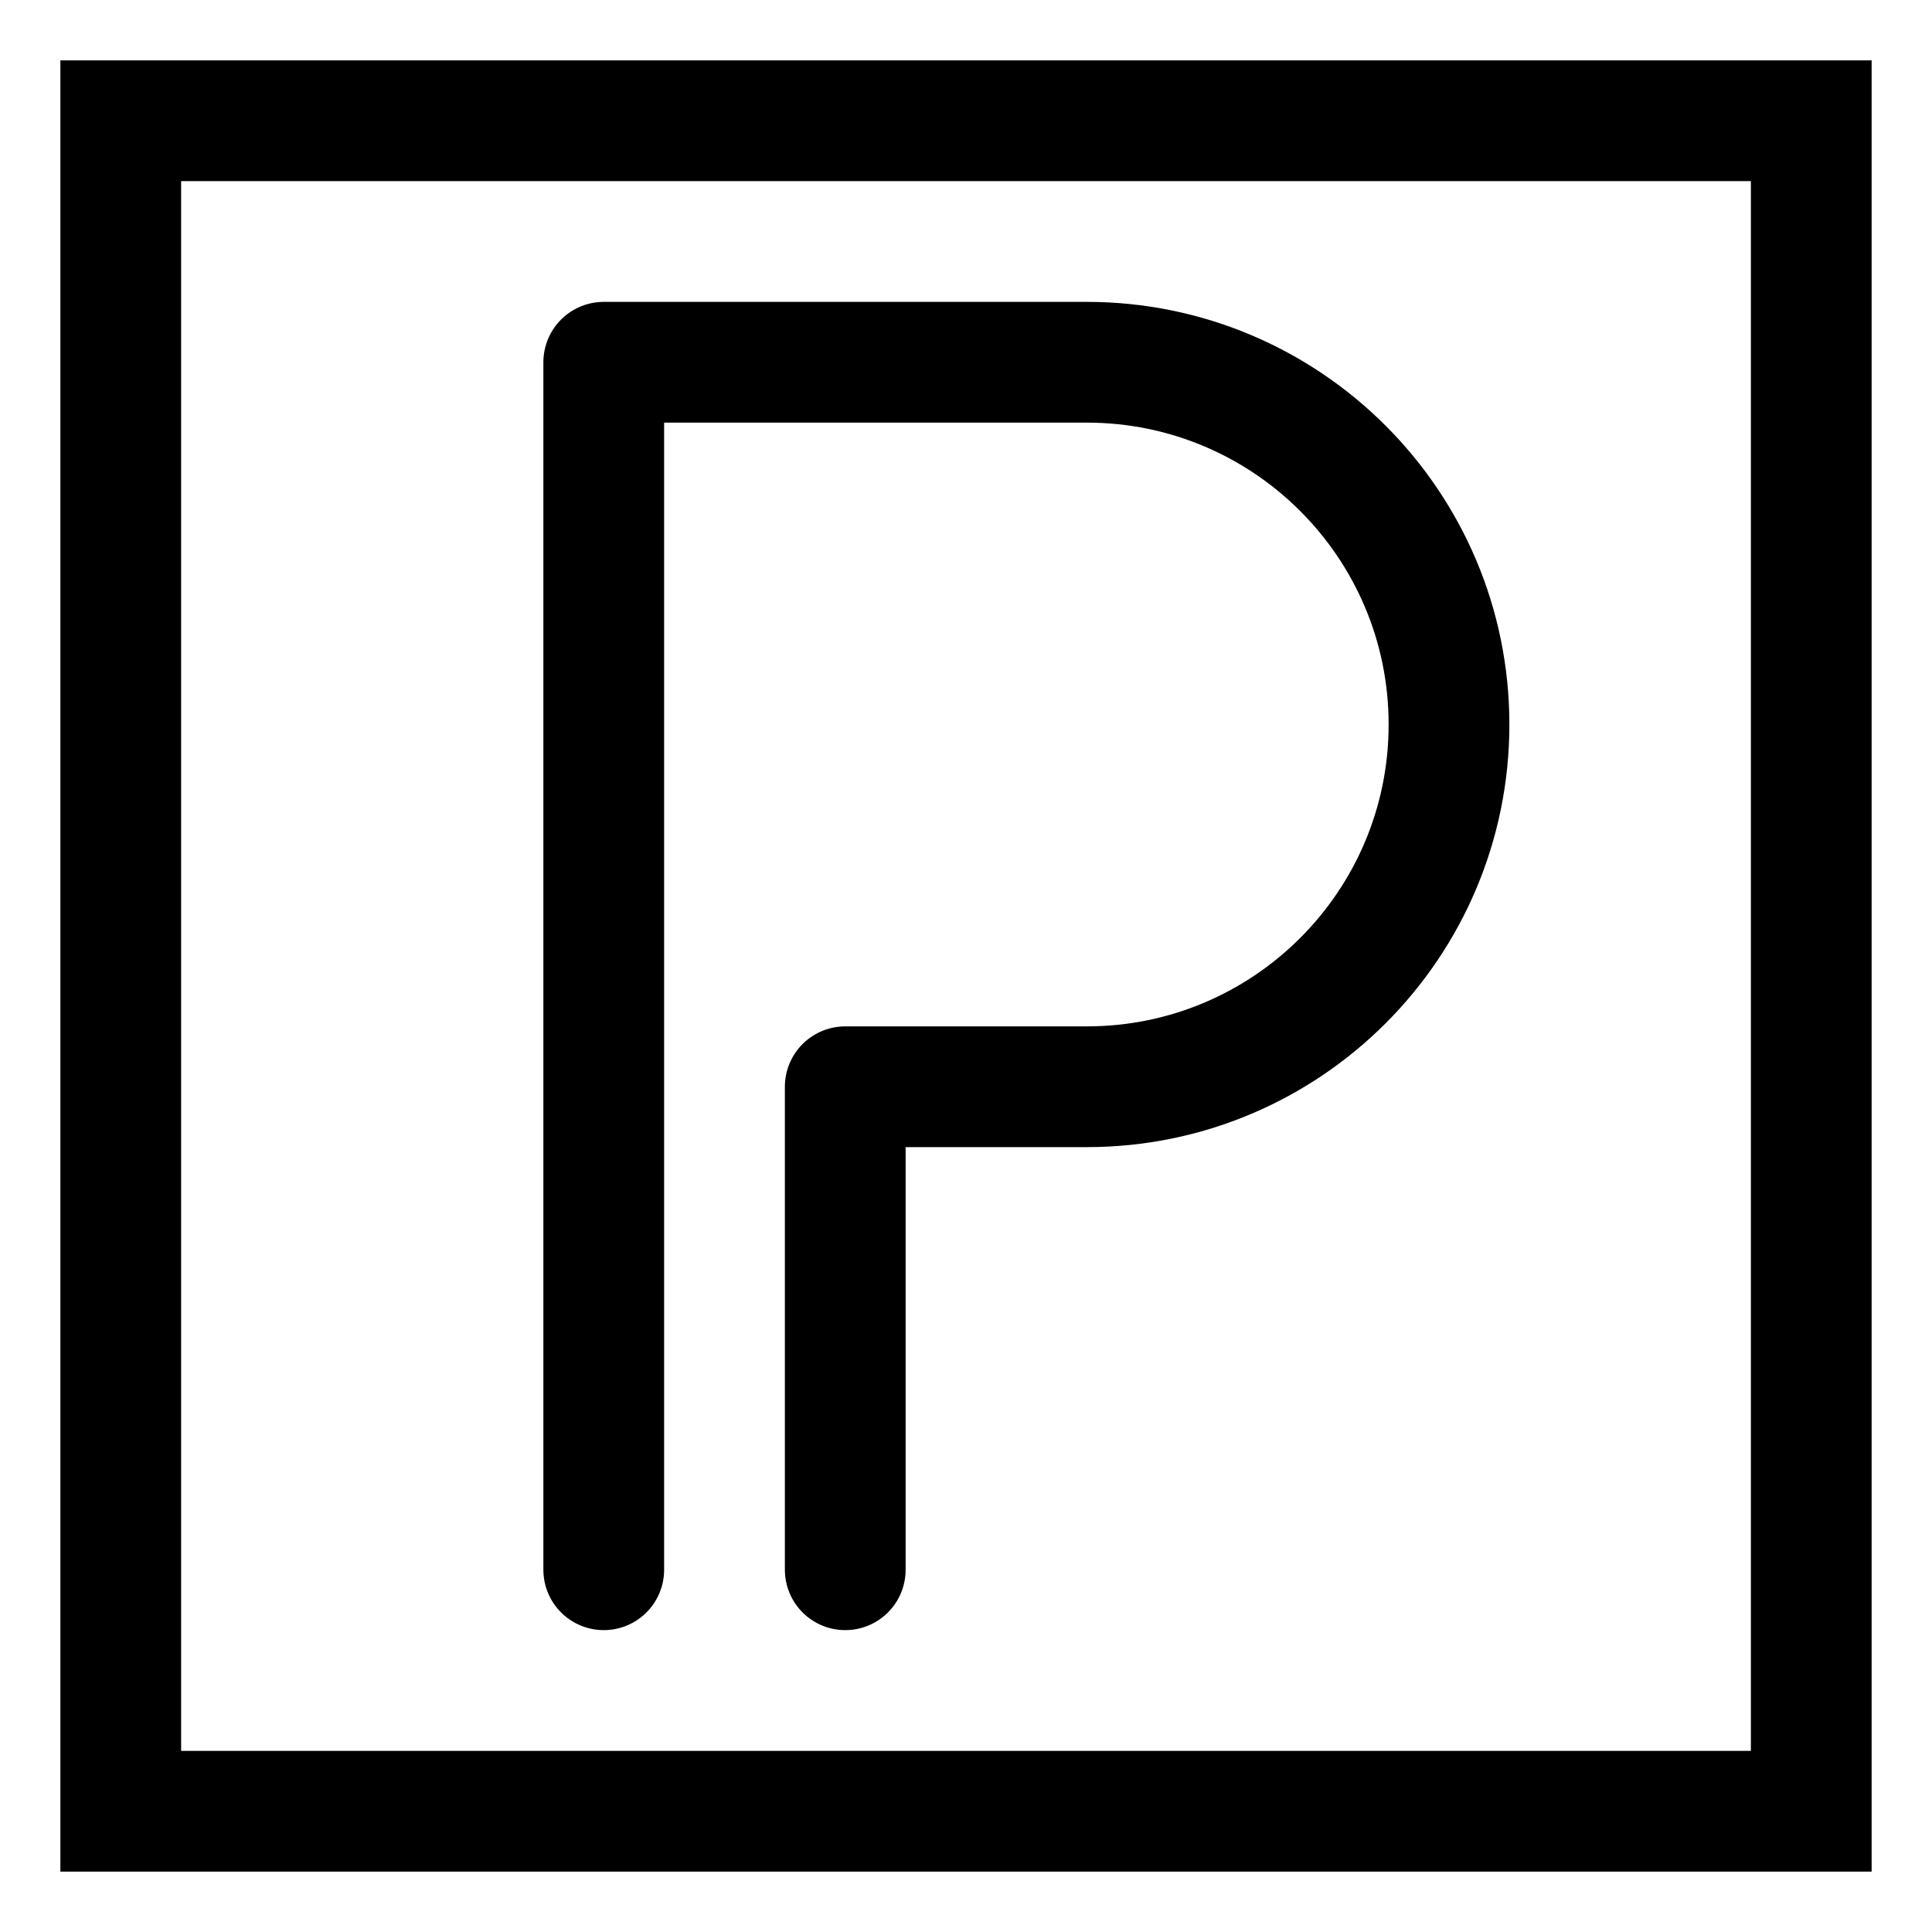
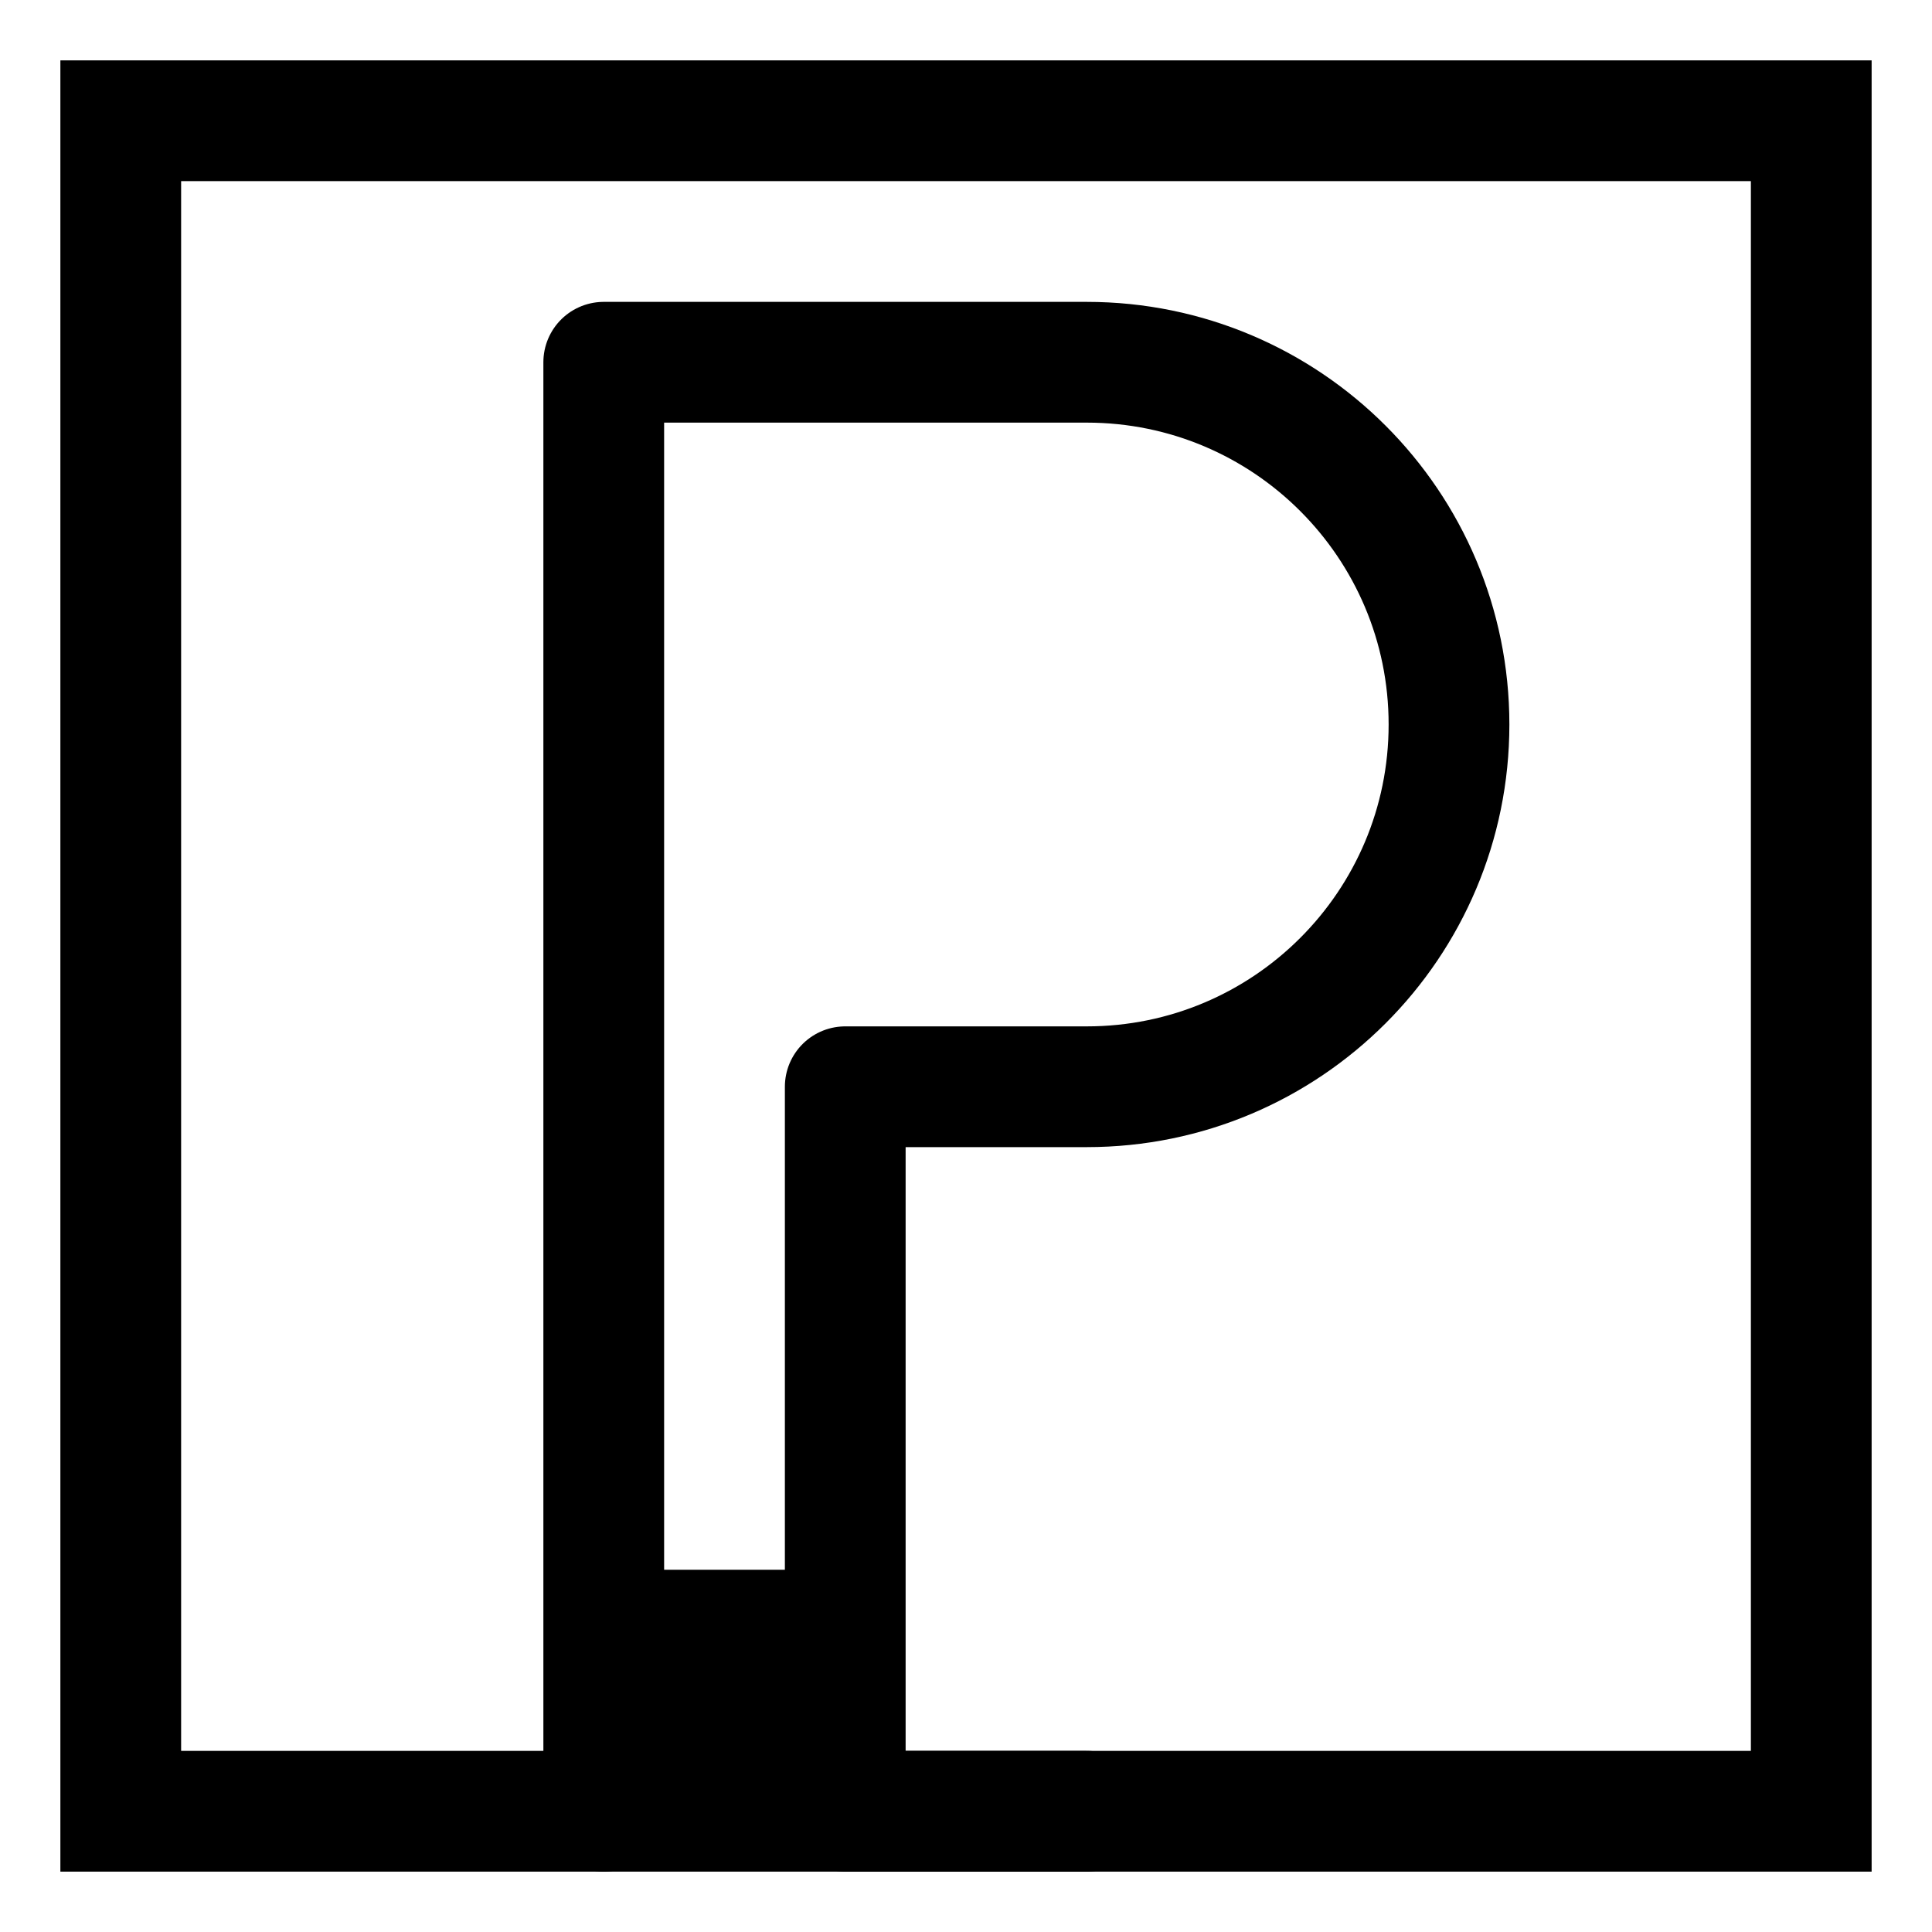
<svg xmlns="http://www.w3.org/2000/svg" width="64" height="64" viewBox="0 0 64 64">
-   <path d="M20 52 V12 H36 A12 12 0 0 1 48 24 A12 12 0 0 1 36 36 H28 V52" fill="none" stroke="#000000" stroke-width="4" stroke-linecap="round" stroke-linejoin="round" />
+   <path d="M20 60 V12 H36 A12 12 0 0 1 48 24 A12 12 0 0 1 36 36 H28 V60 M28 60 H36" fill="none" stroke="#000000" stroke-width="4" stroke-linecap="round" stroke-linejoin="round" />
  <rect x="4" y="4" width="56" height="56" fill="none" stroke="#000000" stroke-width="4" />
+   <path d="M20 52 H28 V60 H20 Z" fill="#000000" stroke="none" />
</svg>
